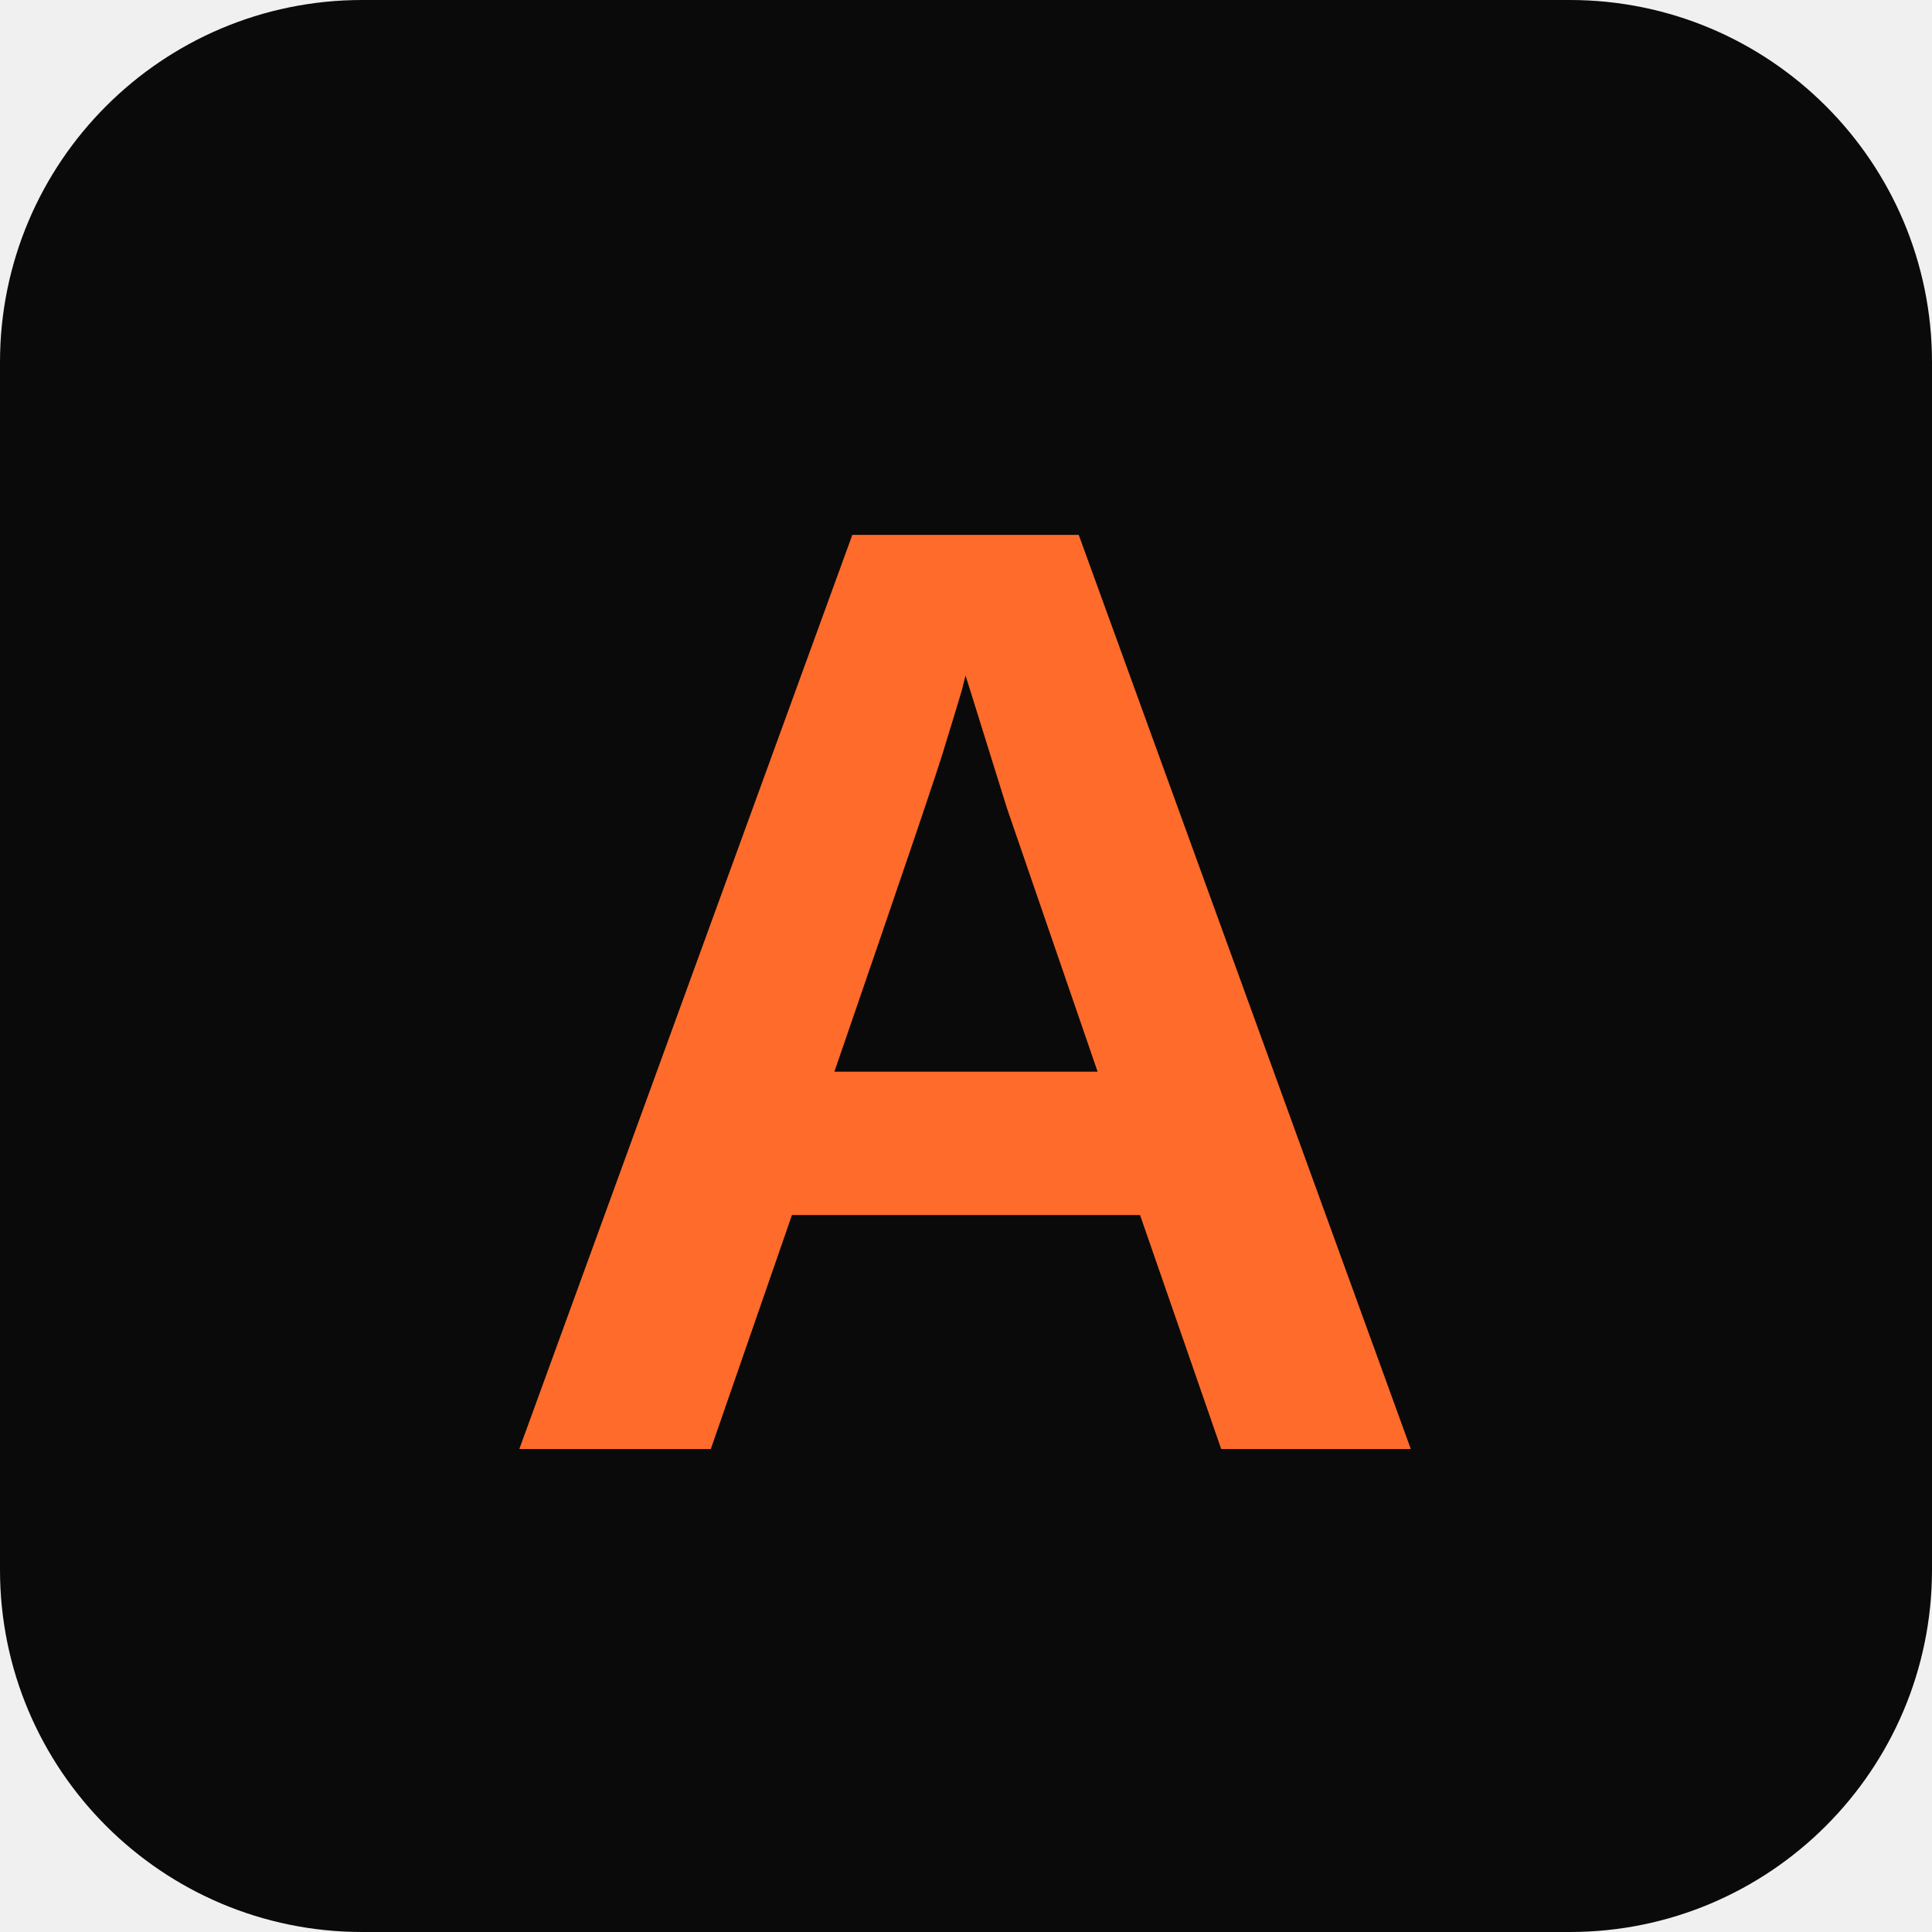
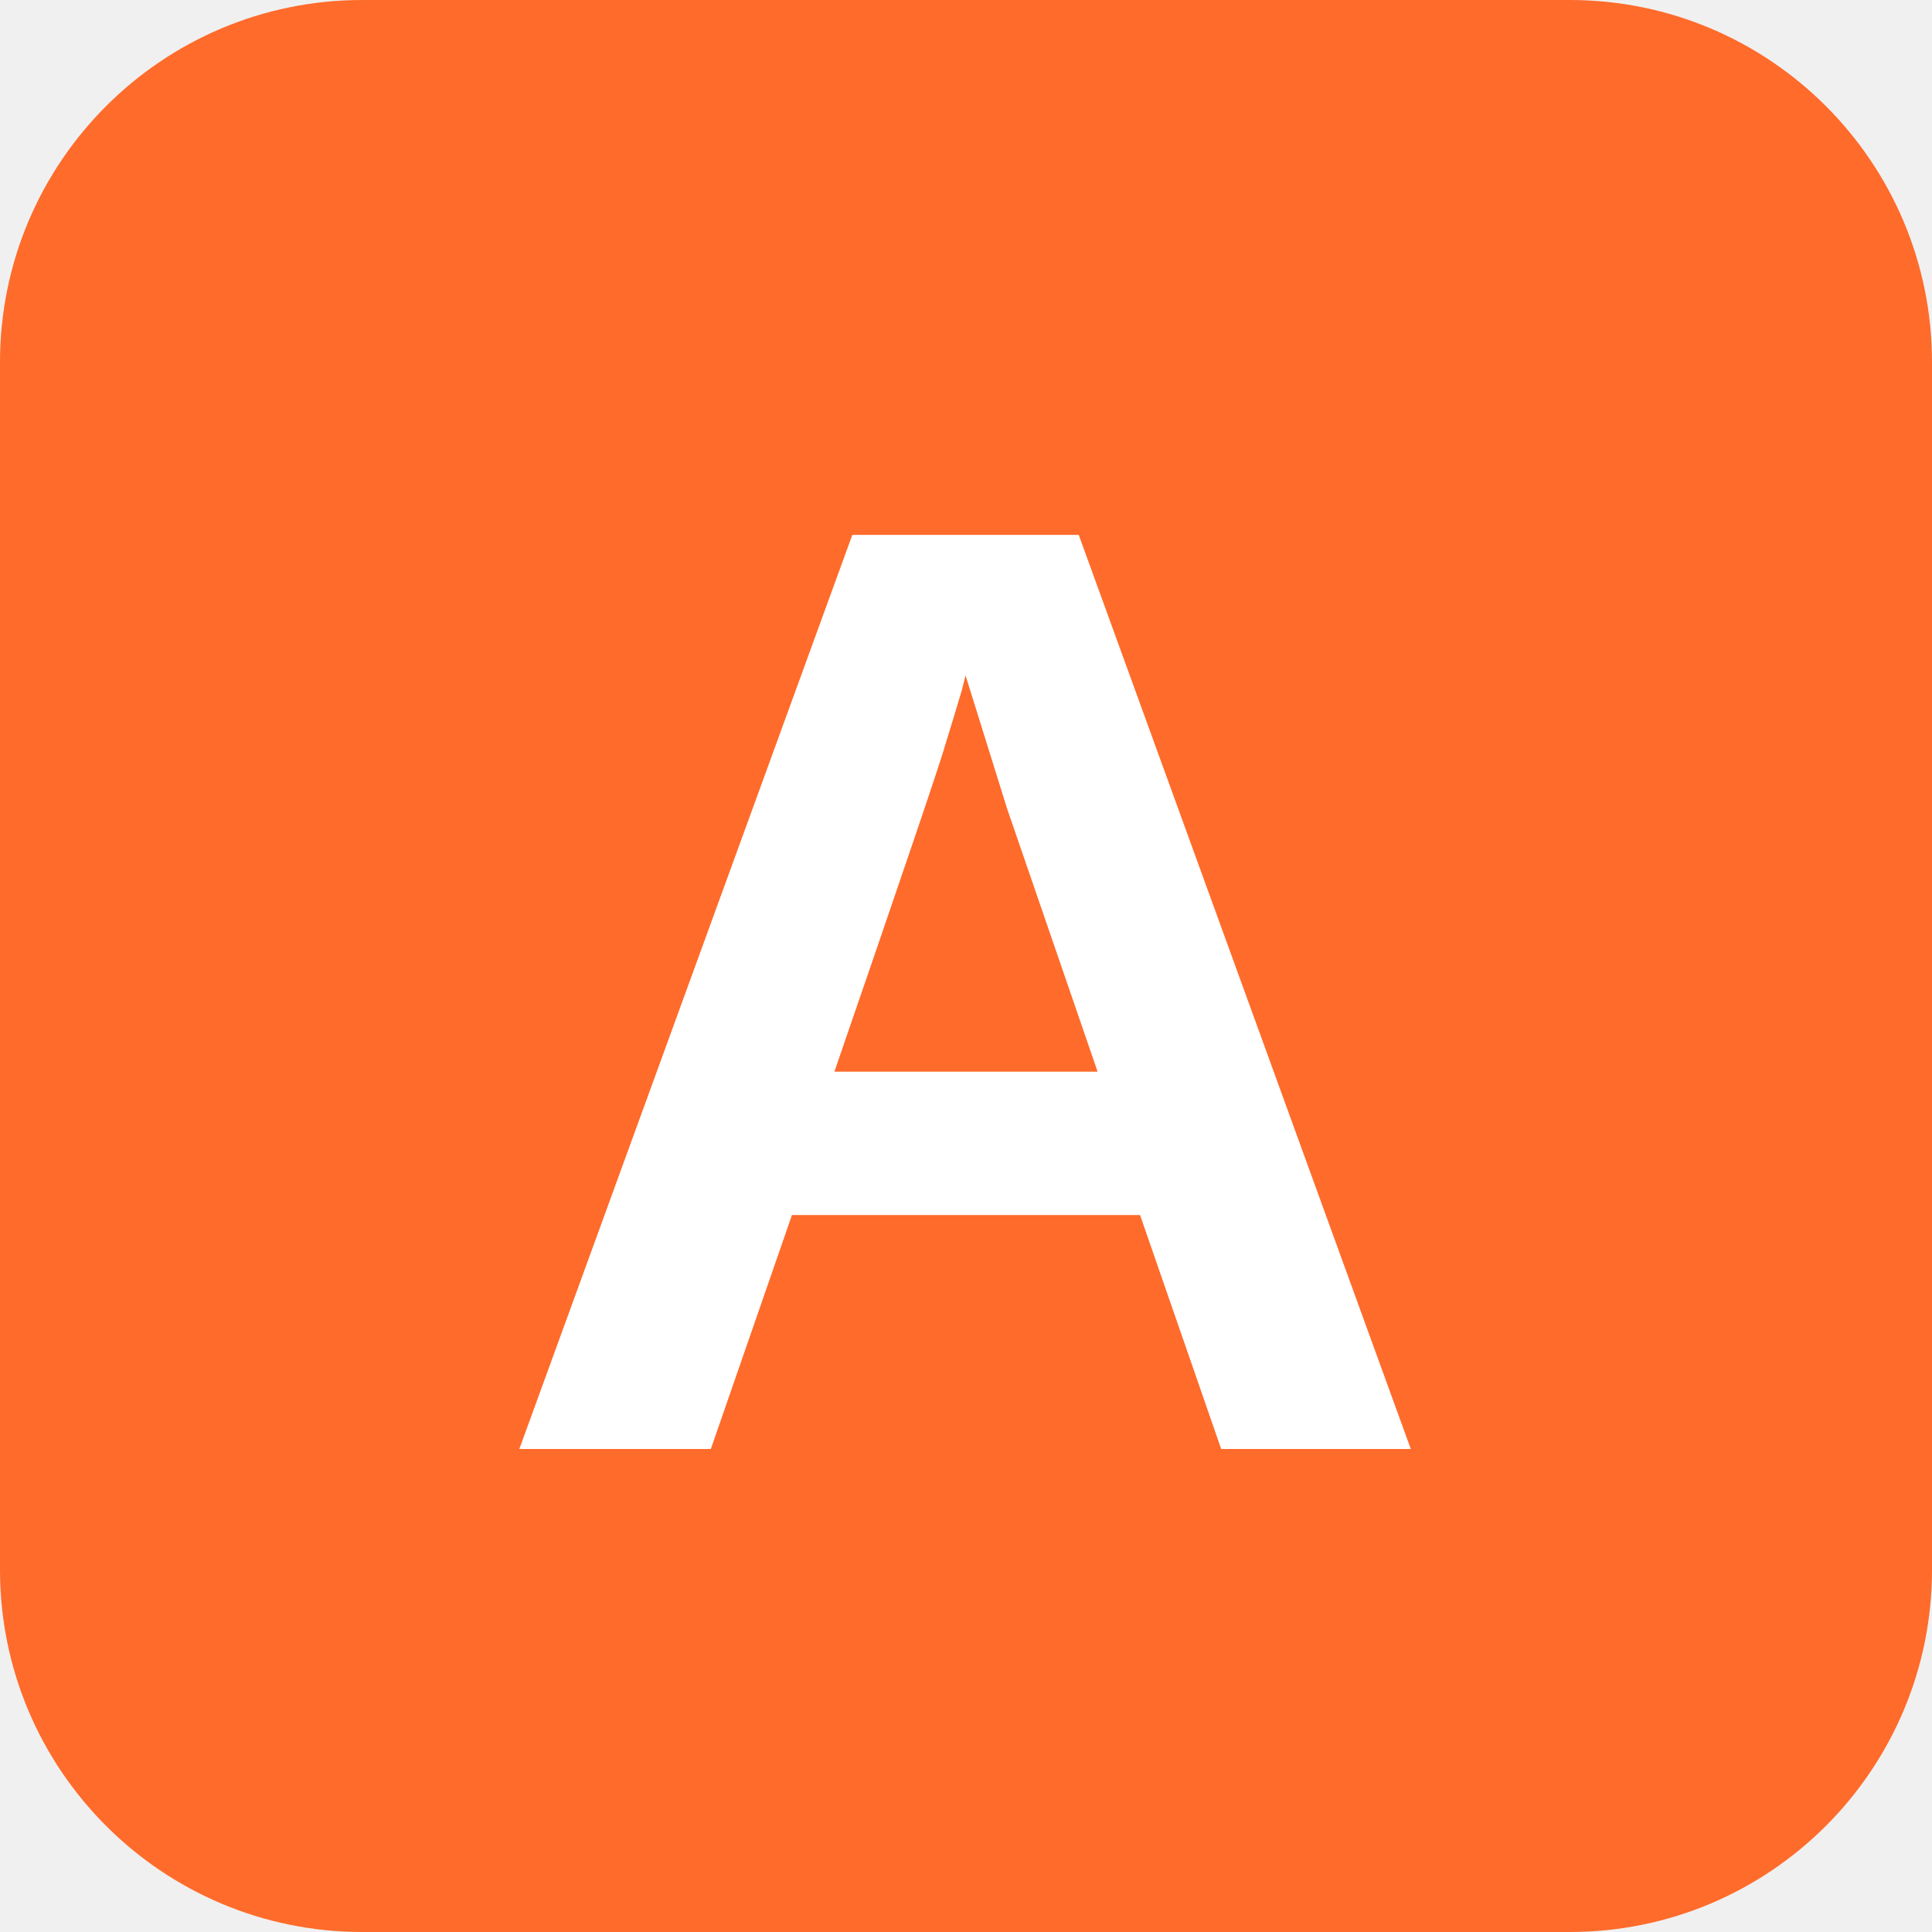
<svg xmlns="http://www.w3.org/2000/svg" viewBox="0 0 32 32">
-   <rect width="32" height="32" rx="6" fill="#0a0a0a" />
-   <text x="16" y="24" font-family="Arial Black, Arial, sans-serif" font-size="22" font-weight="900" fill="#ff6b2b" text-anchor="middle">A</text>
+   <rect width="32" height="32" rx="6" fill="#ff6b2b" />
+   <text x="16" y="24" font-family="Arial Black, Arial, sans-serif" font-size="22" font-weight="900" fill="#ffffff" text-anchor="middle">A</text>
</svg>
